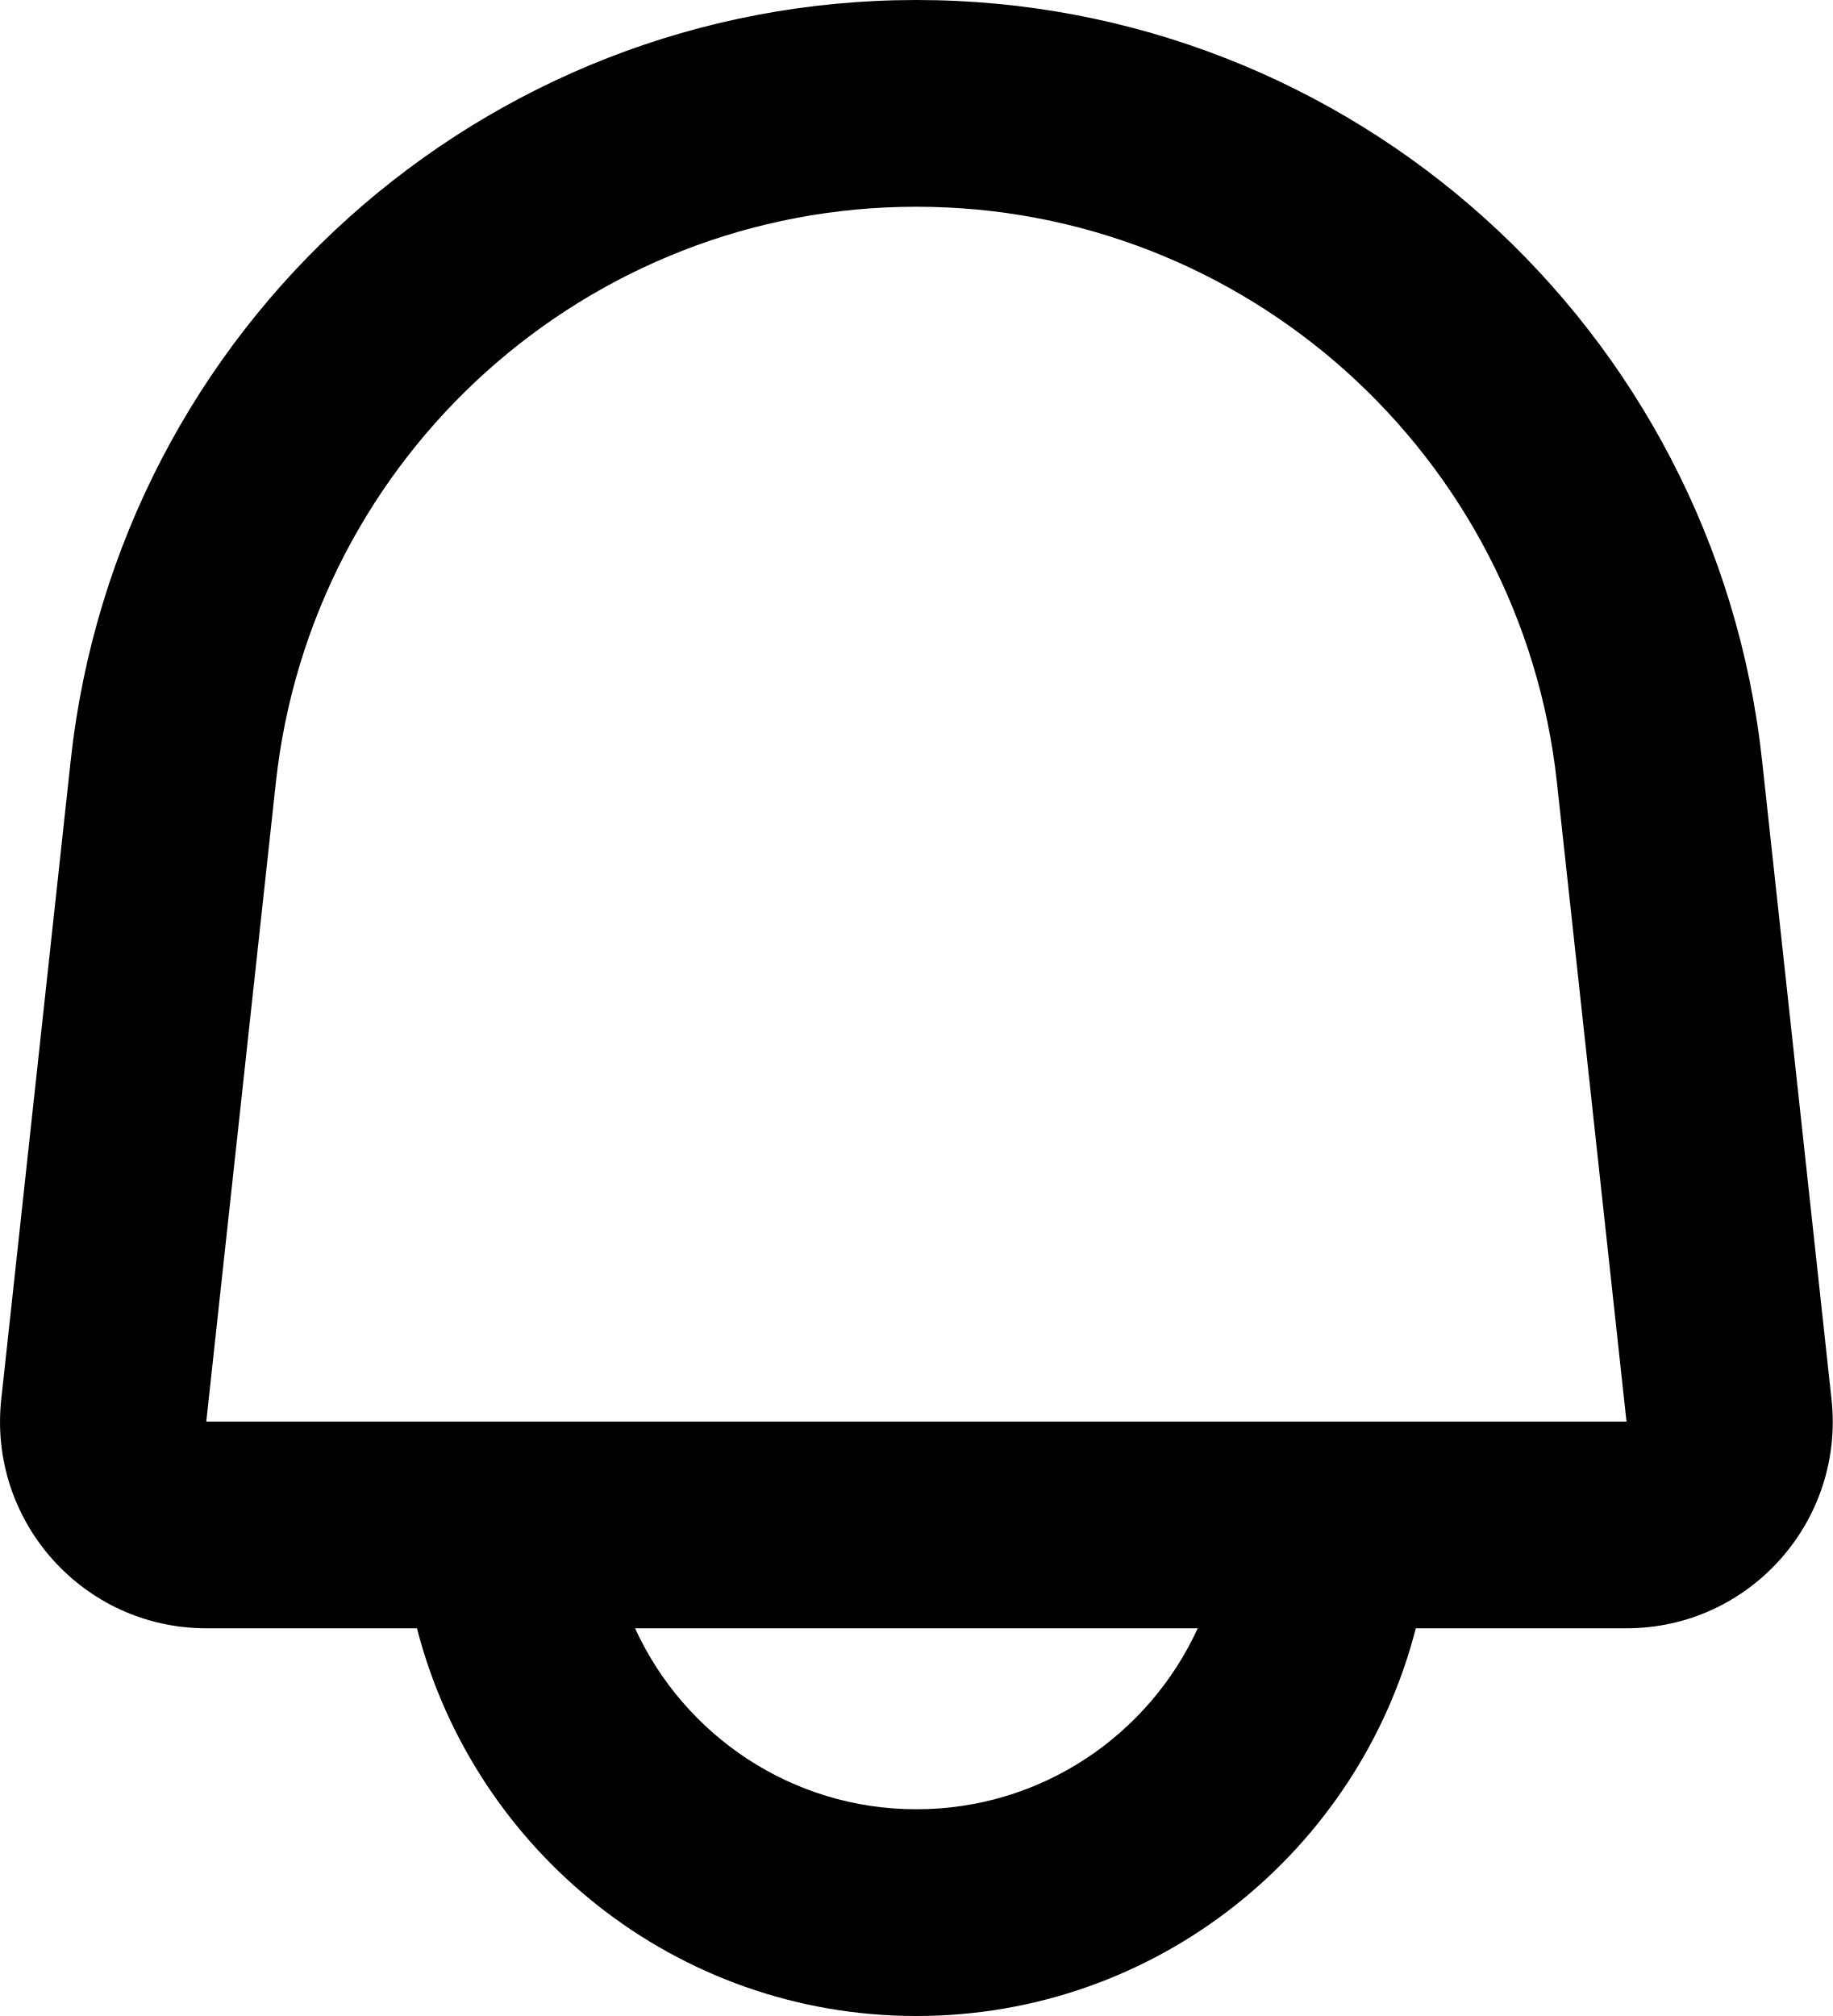
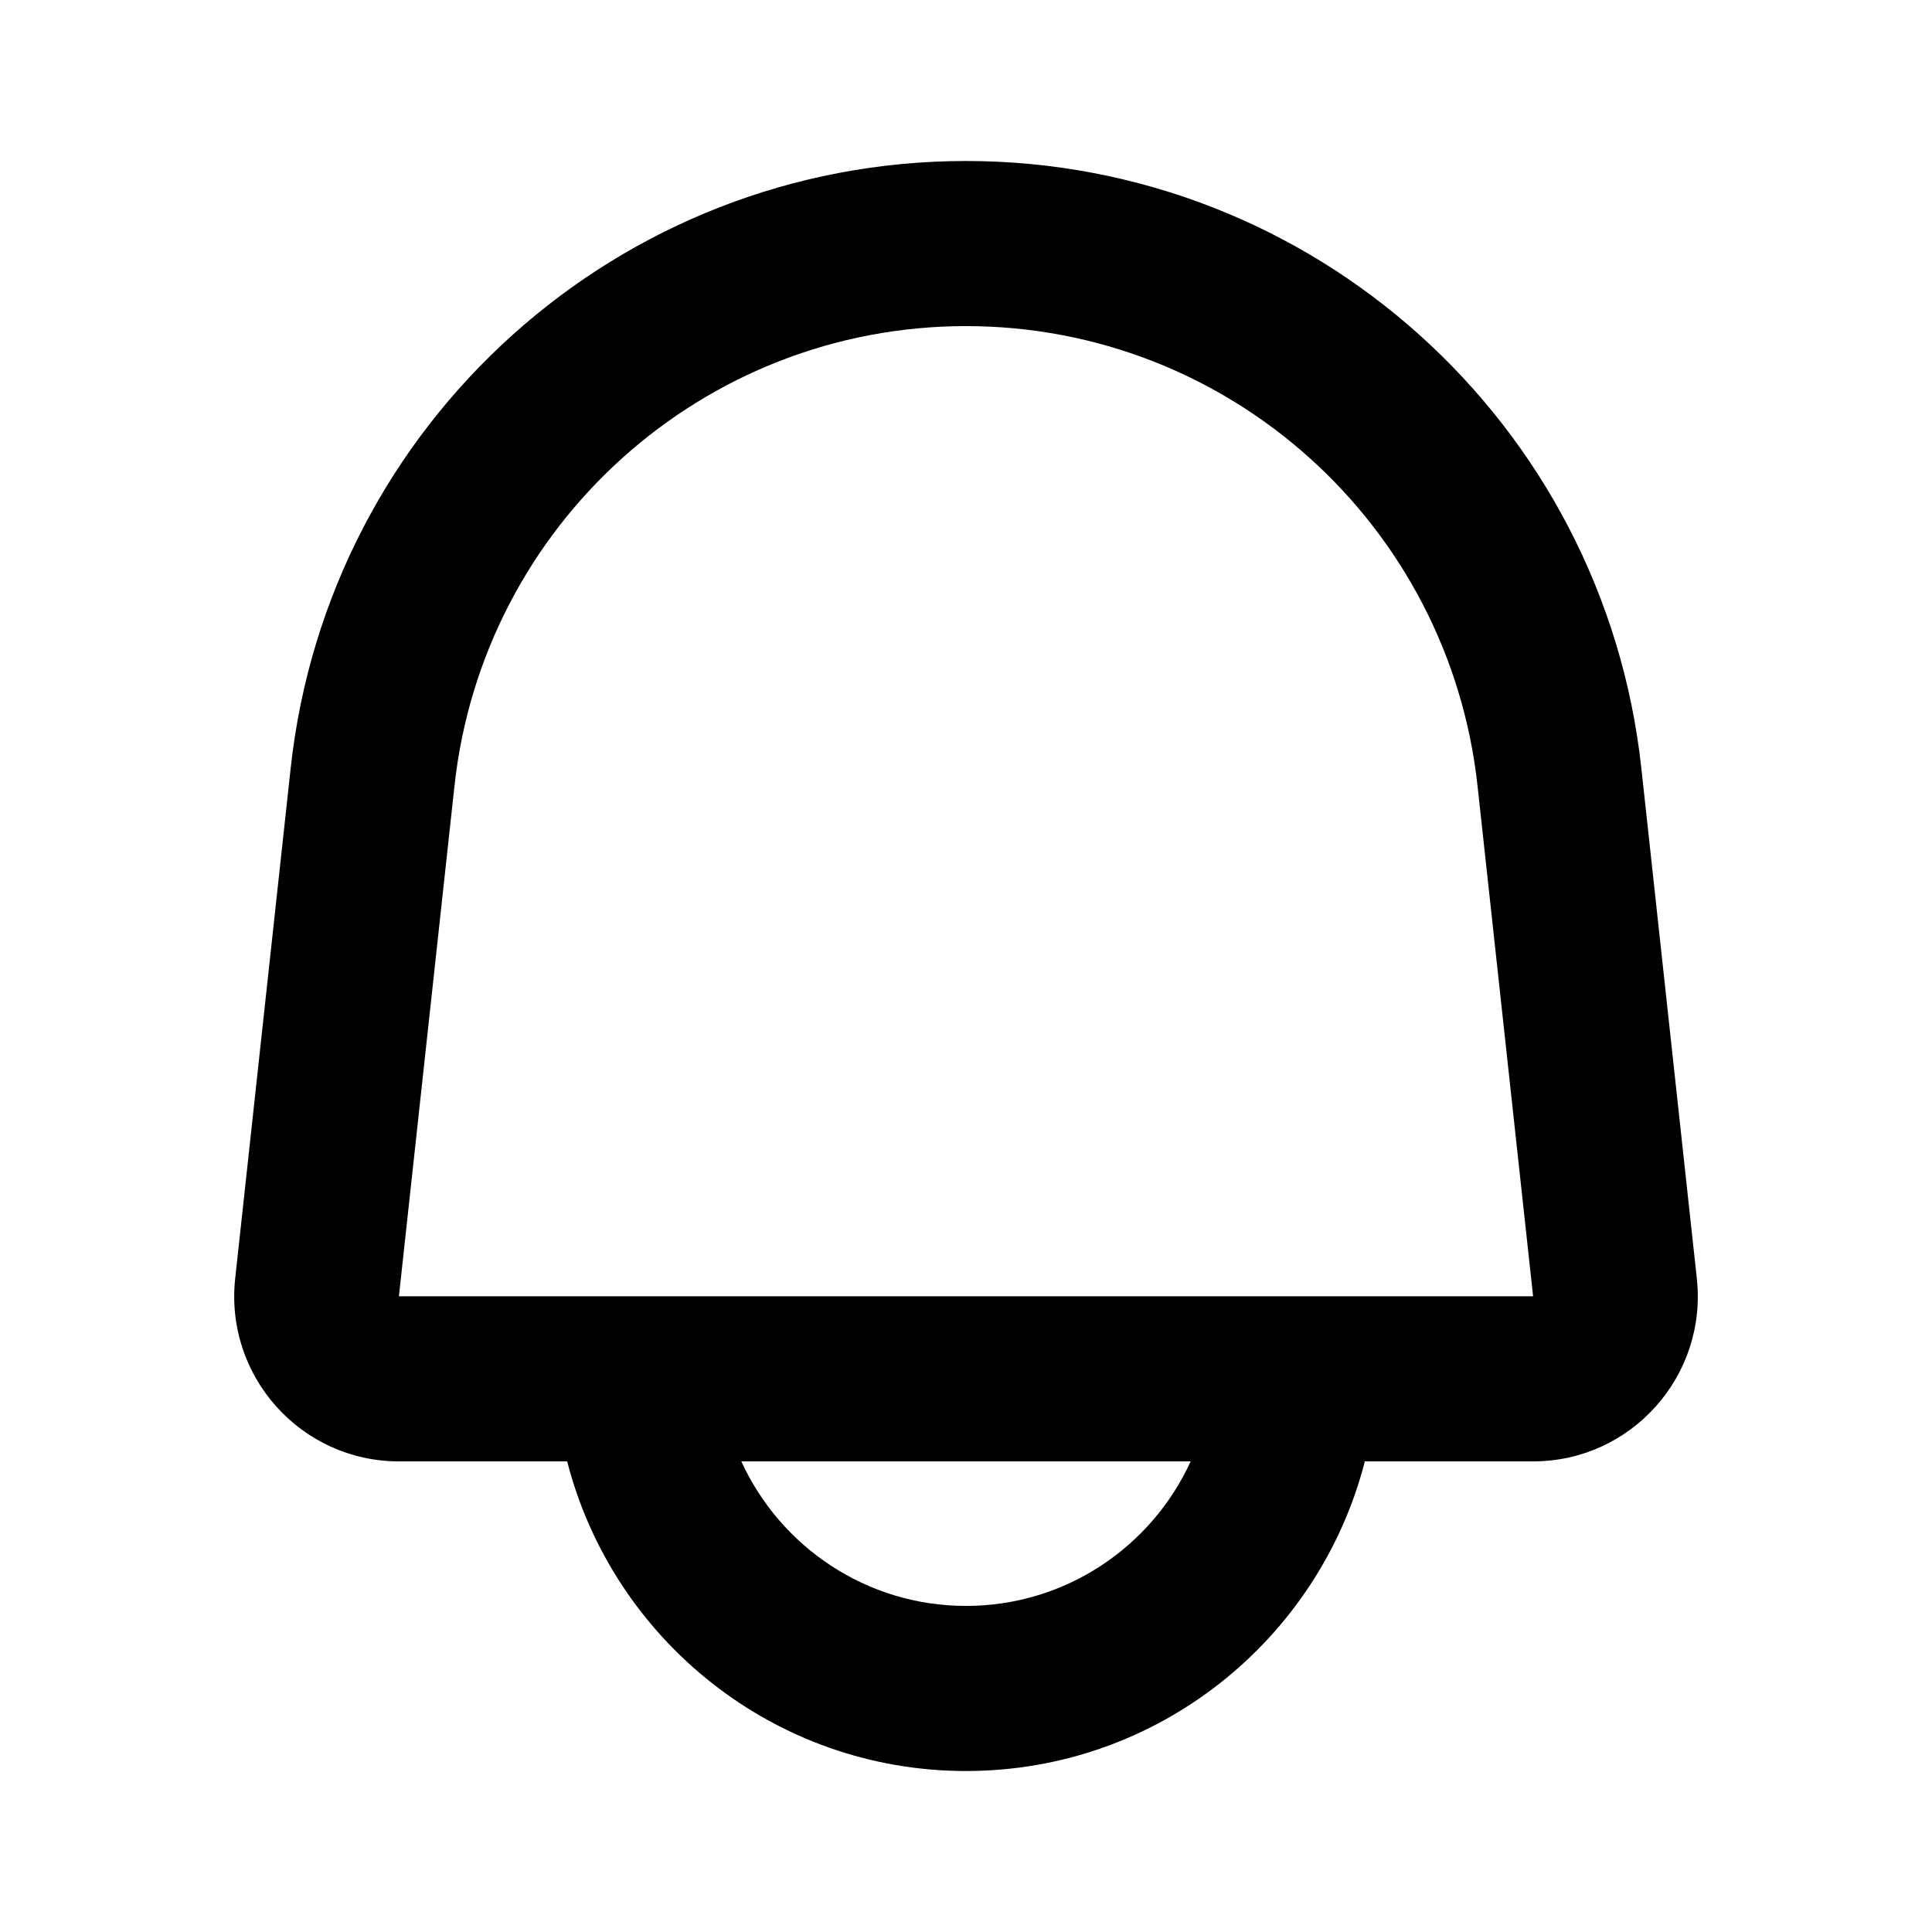
- <svg xmlns="http://www.w3.org/2000/svg" preserveAspectRatio="none" overflow="visible" style="display: block;" width="20" height="22" viewBox="0 0 20 22" fill="none">
-   <path id="vector" fill-rule="evenodd" clip-rule="evenodd" d="M0.772 8.296C1.286 3.575 5.263 0 10 0C14.737 0 18.714 3.575 19.228 8.296L19.986 15.268C20.132 16.603 19.089 17.769 17.749 17.769H15.45C14.825 20.202 12.622 22 10 22C7.378 22 5.175 20.202 4.55 17.769H2.251C0.911 17.769 -0.132 16.603 0.014 15.268L0.772 8.296ZM6.93 17.769C7.463 18.934 8.637 19.744 10 19.744C11.363 19.744 12.537 18.934 13.07 17.769H6.93ZM10 2.256C6.412 2.256 3.399 4.965 3.01 8.541L2.251 15.513L17.749 15.513L16.99 8.541C16.601 4.965 13.588 2.256 10 2.256Z" fill="currentColor" />
+ <svg xmlns="http://www.w3.org/2000/svg" width="24" height="24" viewBox="0 0 24 24" fill="none" data-normalized="24">
+   <g transform="translate(2.9091 2) scale(0.9091)">
+     <path id="vector" fill-rule="evenodd" clip-rule="evenodd" d="M0.772 8.296C1.286 3.575 5.263 0 10 0C14.737 0 18.714 3.575 19.228 8.296L19.986 15.268C20.132 16.603 19.089 17.769 17.749 17.769H15.45C14.825 20.202 12.622 22 10 22C7.378 22 5.175 20.202 4.55 17.769H2.251C0.911 17.769 -0.132 16.603 0.014 15.268L0.772 8.296ZM6.93 17.769C7.463 18.934 8.637 19.744 10 19.744C11.363 19.744 12.537 18.934 13.07 17.769H6.93ZM10 2.256C6.412 2.256 3.399 4.965 3.01 8.541L2.251 15.513L17.749 15.513L16.99 8.541C16.601 4.965 13.588 2.256 10 2.256Z" fill="currentColor" />
+   </g>
</svg>
